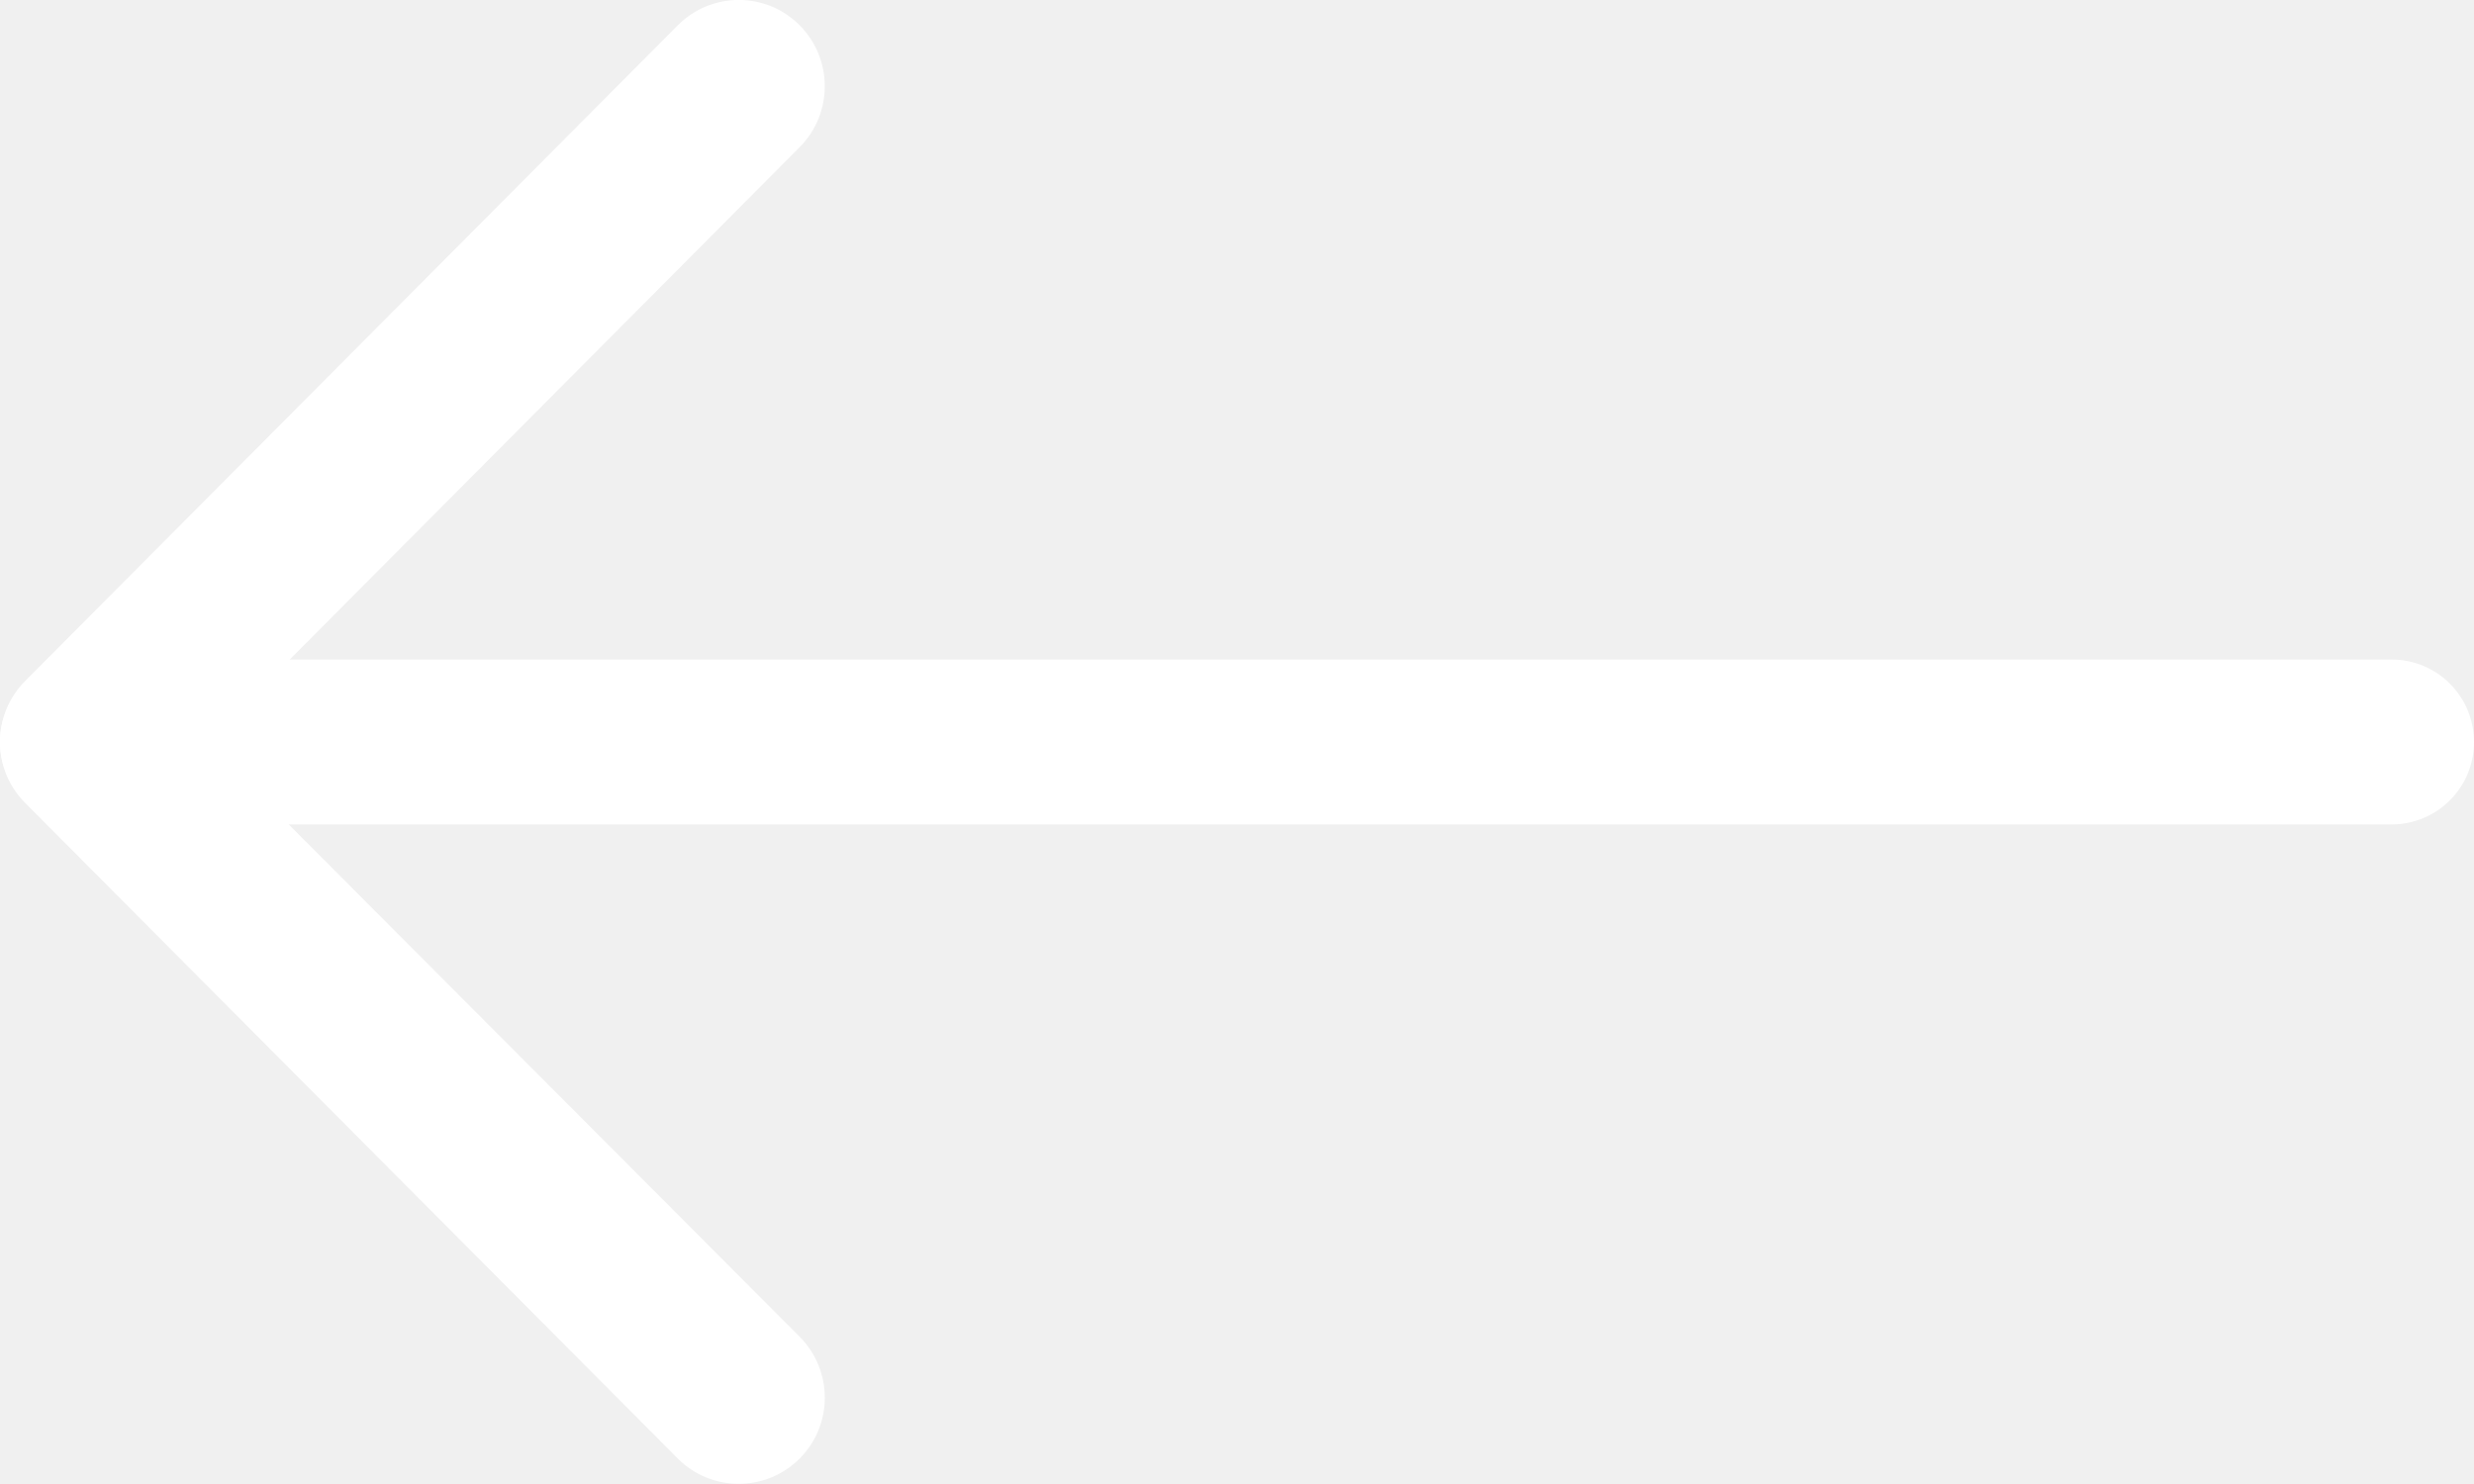
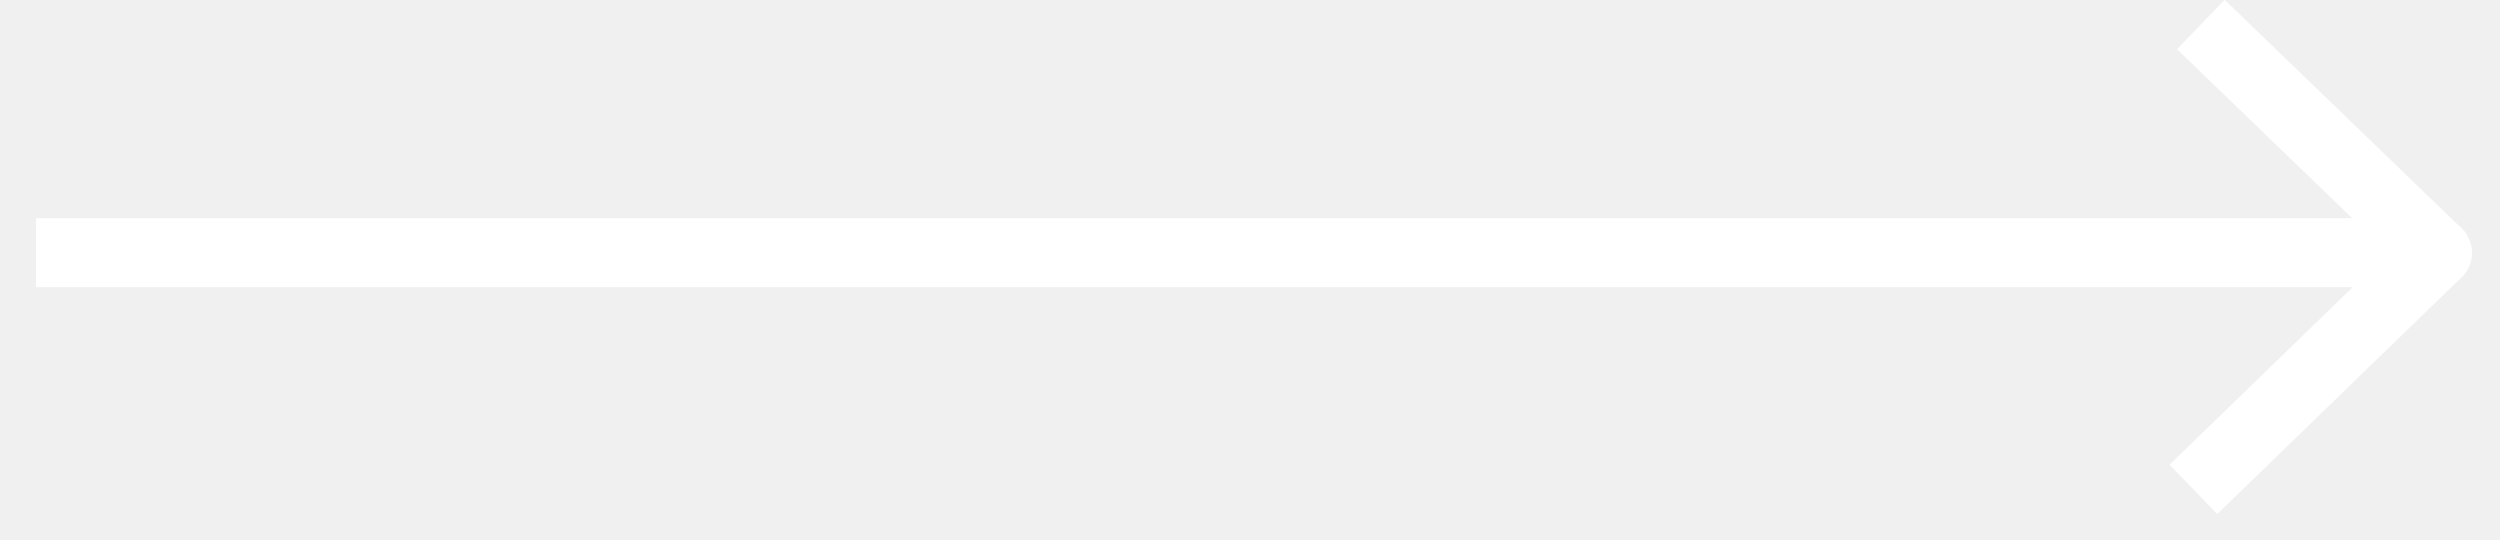
- <svg xmlns="http://www.w3.org/2000/svg" fill="white" x="0px" y="0px" width="30px" height="18px" viewBox="0 0 30 18" enable-background="new 0 0 30 18" xml:space="preserve">
-   <path class="handle" d="M2.511,9.007l7.185-7.221c0.407-0.409,0.407-1.071,0-1.48s-1.068-0.409-1.476,0L0.306,8.259  c-0.408,0.41-0.408,1.072,0,1.481l7.914,7.952c0.407,0.408,1.068,0.408,1.476,0s0.407-1.07,0-1.479L2.511,9.007z" />
-   <path class="bar" fill-rule="evenodd" clip-rule="evenodd" d="M30,9c0,0.553-0.447,1-1,1H1c-0.551,0-1-0.447-1-1c0-0.552,0.449-1,1-1h28.002  C29.554,8,30,8.448,30,9z" />
+ <svg xmlns="http://www.w3.org/2000/svg" width="51px" height="11px" viewBox="0 0 51 11" version="1.1">
+   <g id="Full-Fidelity" stroke="none" stroke-width="1" fill="none" fill-rule="evenodd" stroke-linejoin="round">
+     <g id="01---Homepage" transform="translate(-755, -563)" stroke="#FFFFFF" stroke-width="1.4">
+       <g id="Masthead" transform="translate(0, -1)">
+         <g id="Button" transform="translate(604.5, 538)">
+           <g id="Group-6" transform="translate(151, 26.5)">
+             <polyline id="Path-6" points="0.235 4.657 49.225 4.657 44.397 3.21076499e-13" />
+             <polyline id="Path-6" transform="translate(24.72993, 7.070331) scale(1, -1) translate(-24.72993, -7.070331) " points="0.235 9.484 49.225 9.484 44.245 4.657" />
+           </g>
+         </g>
+       </g>
+     </g>
+   </g>
</svg>
